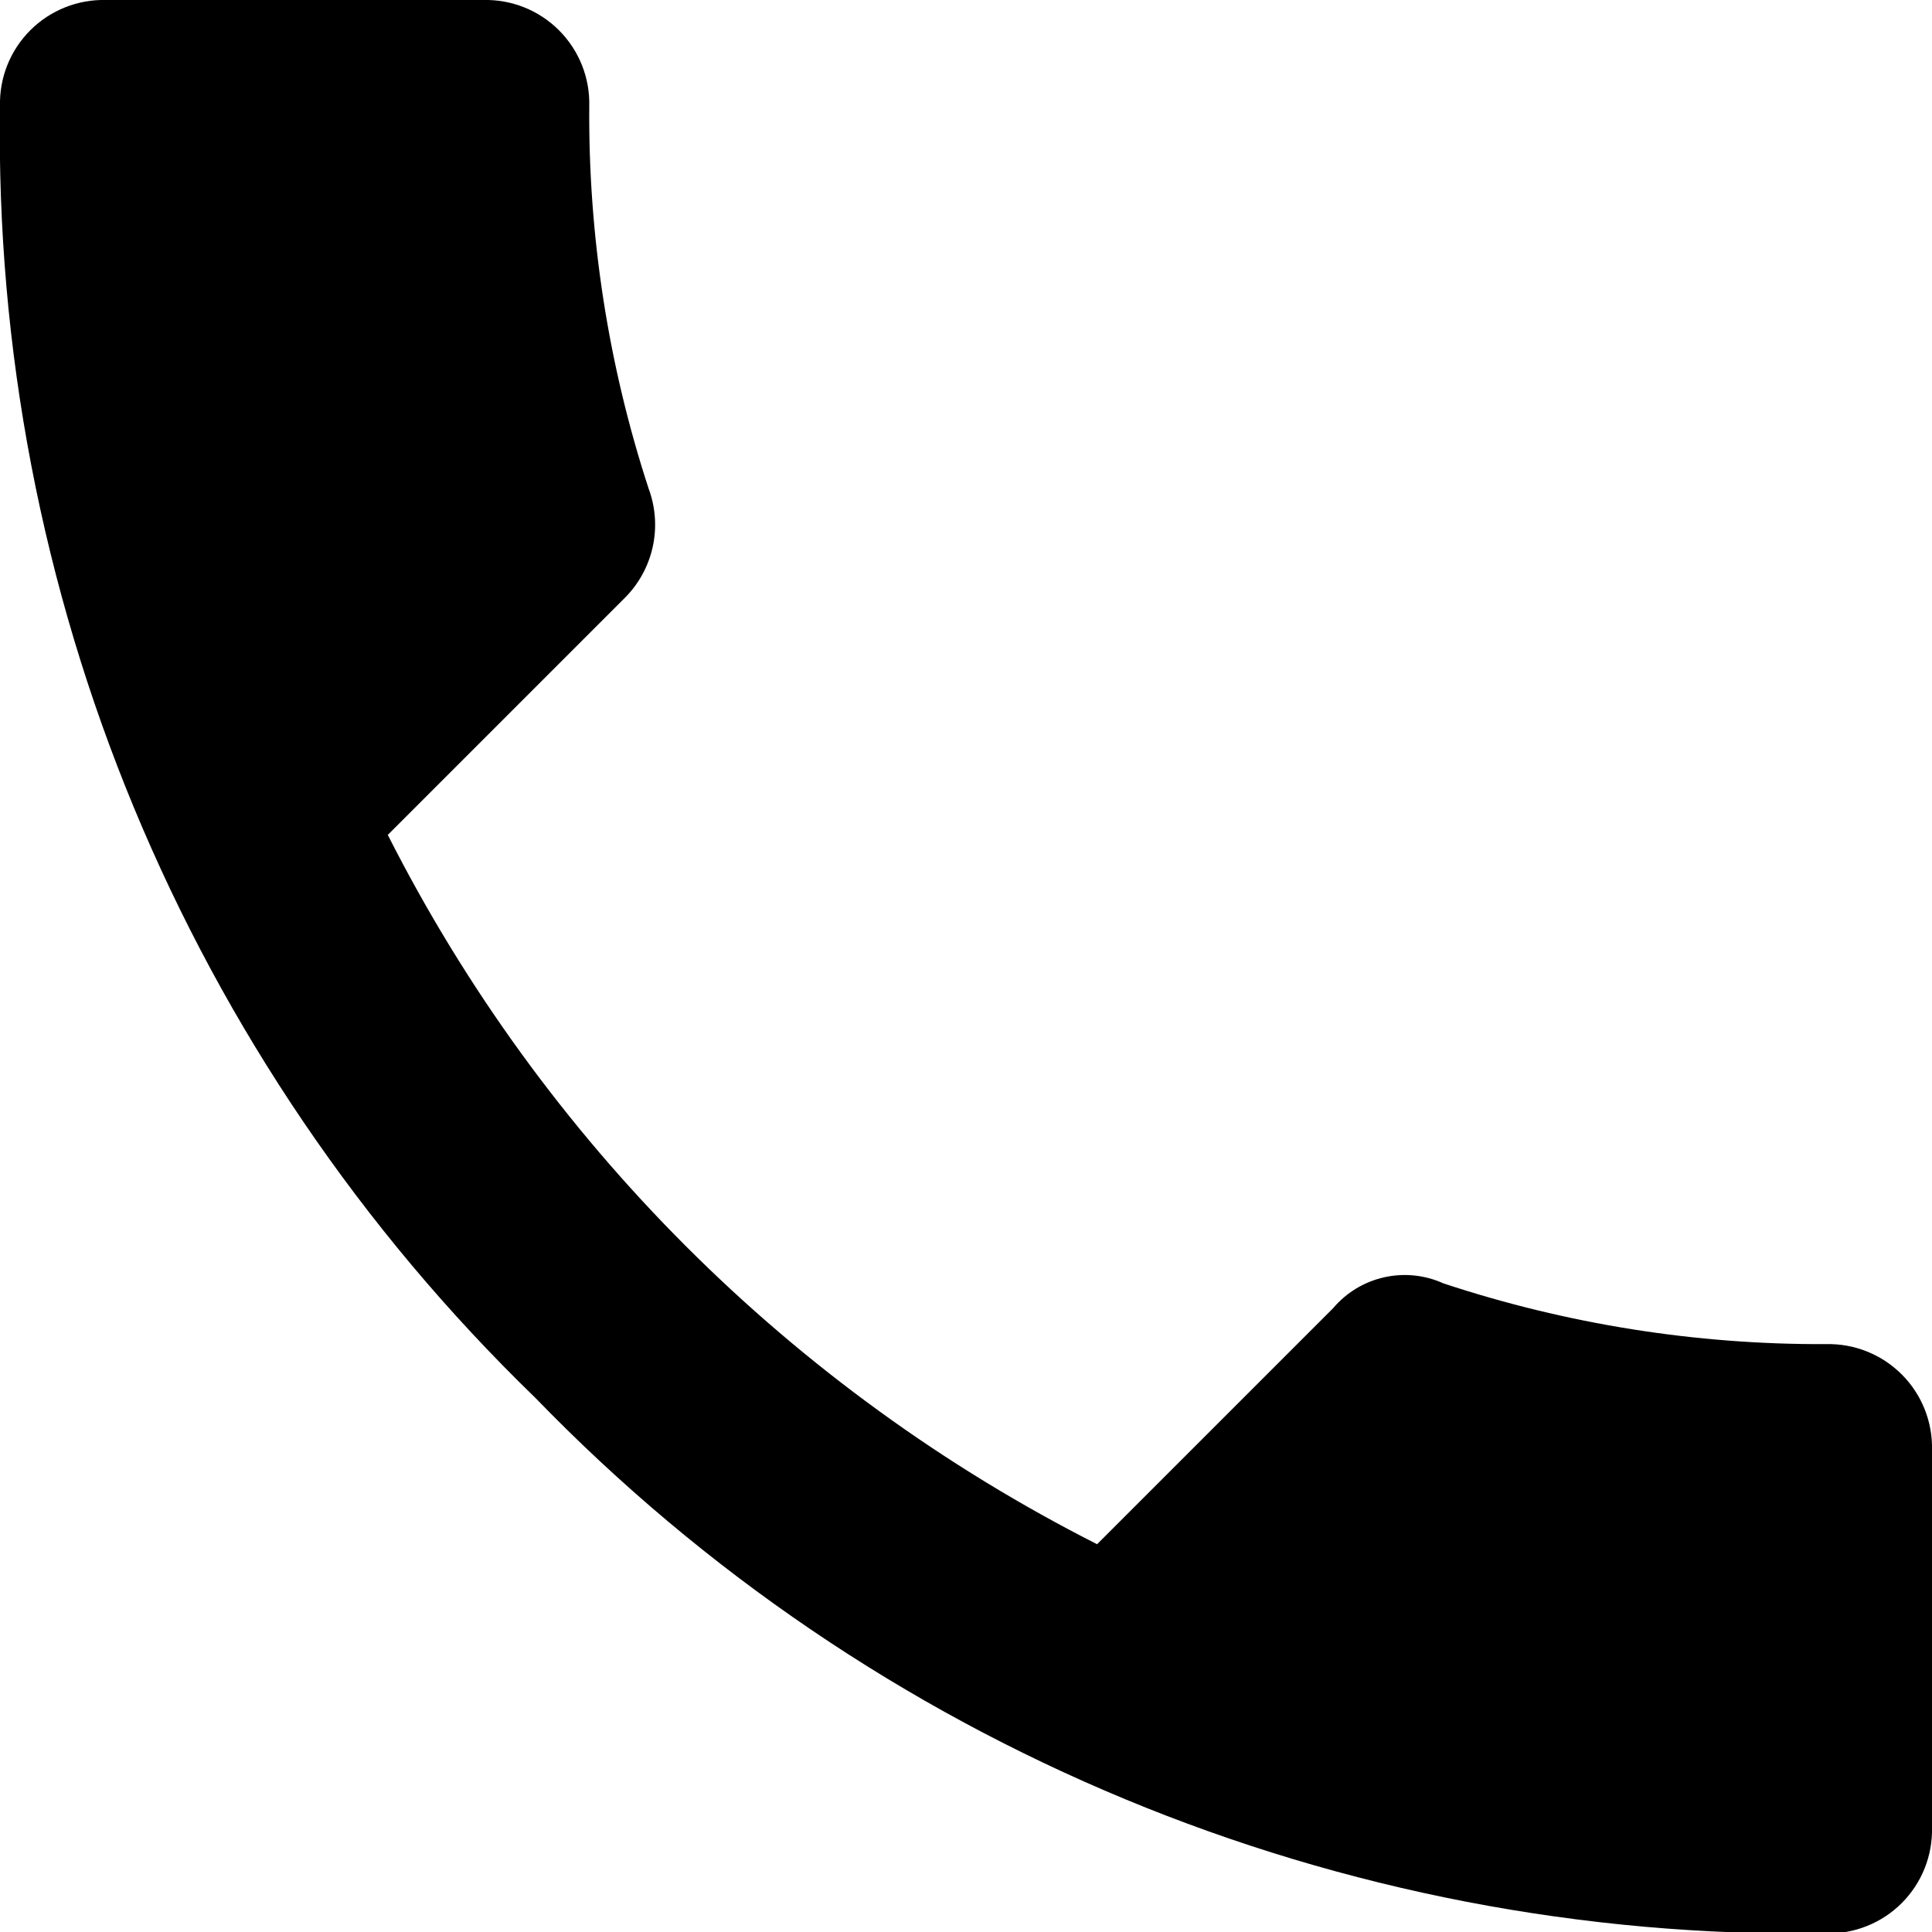
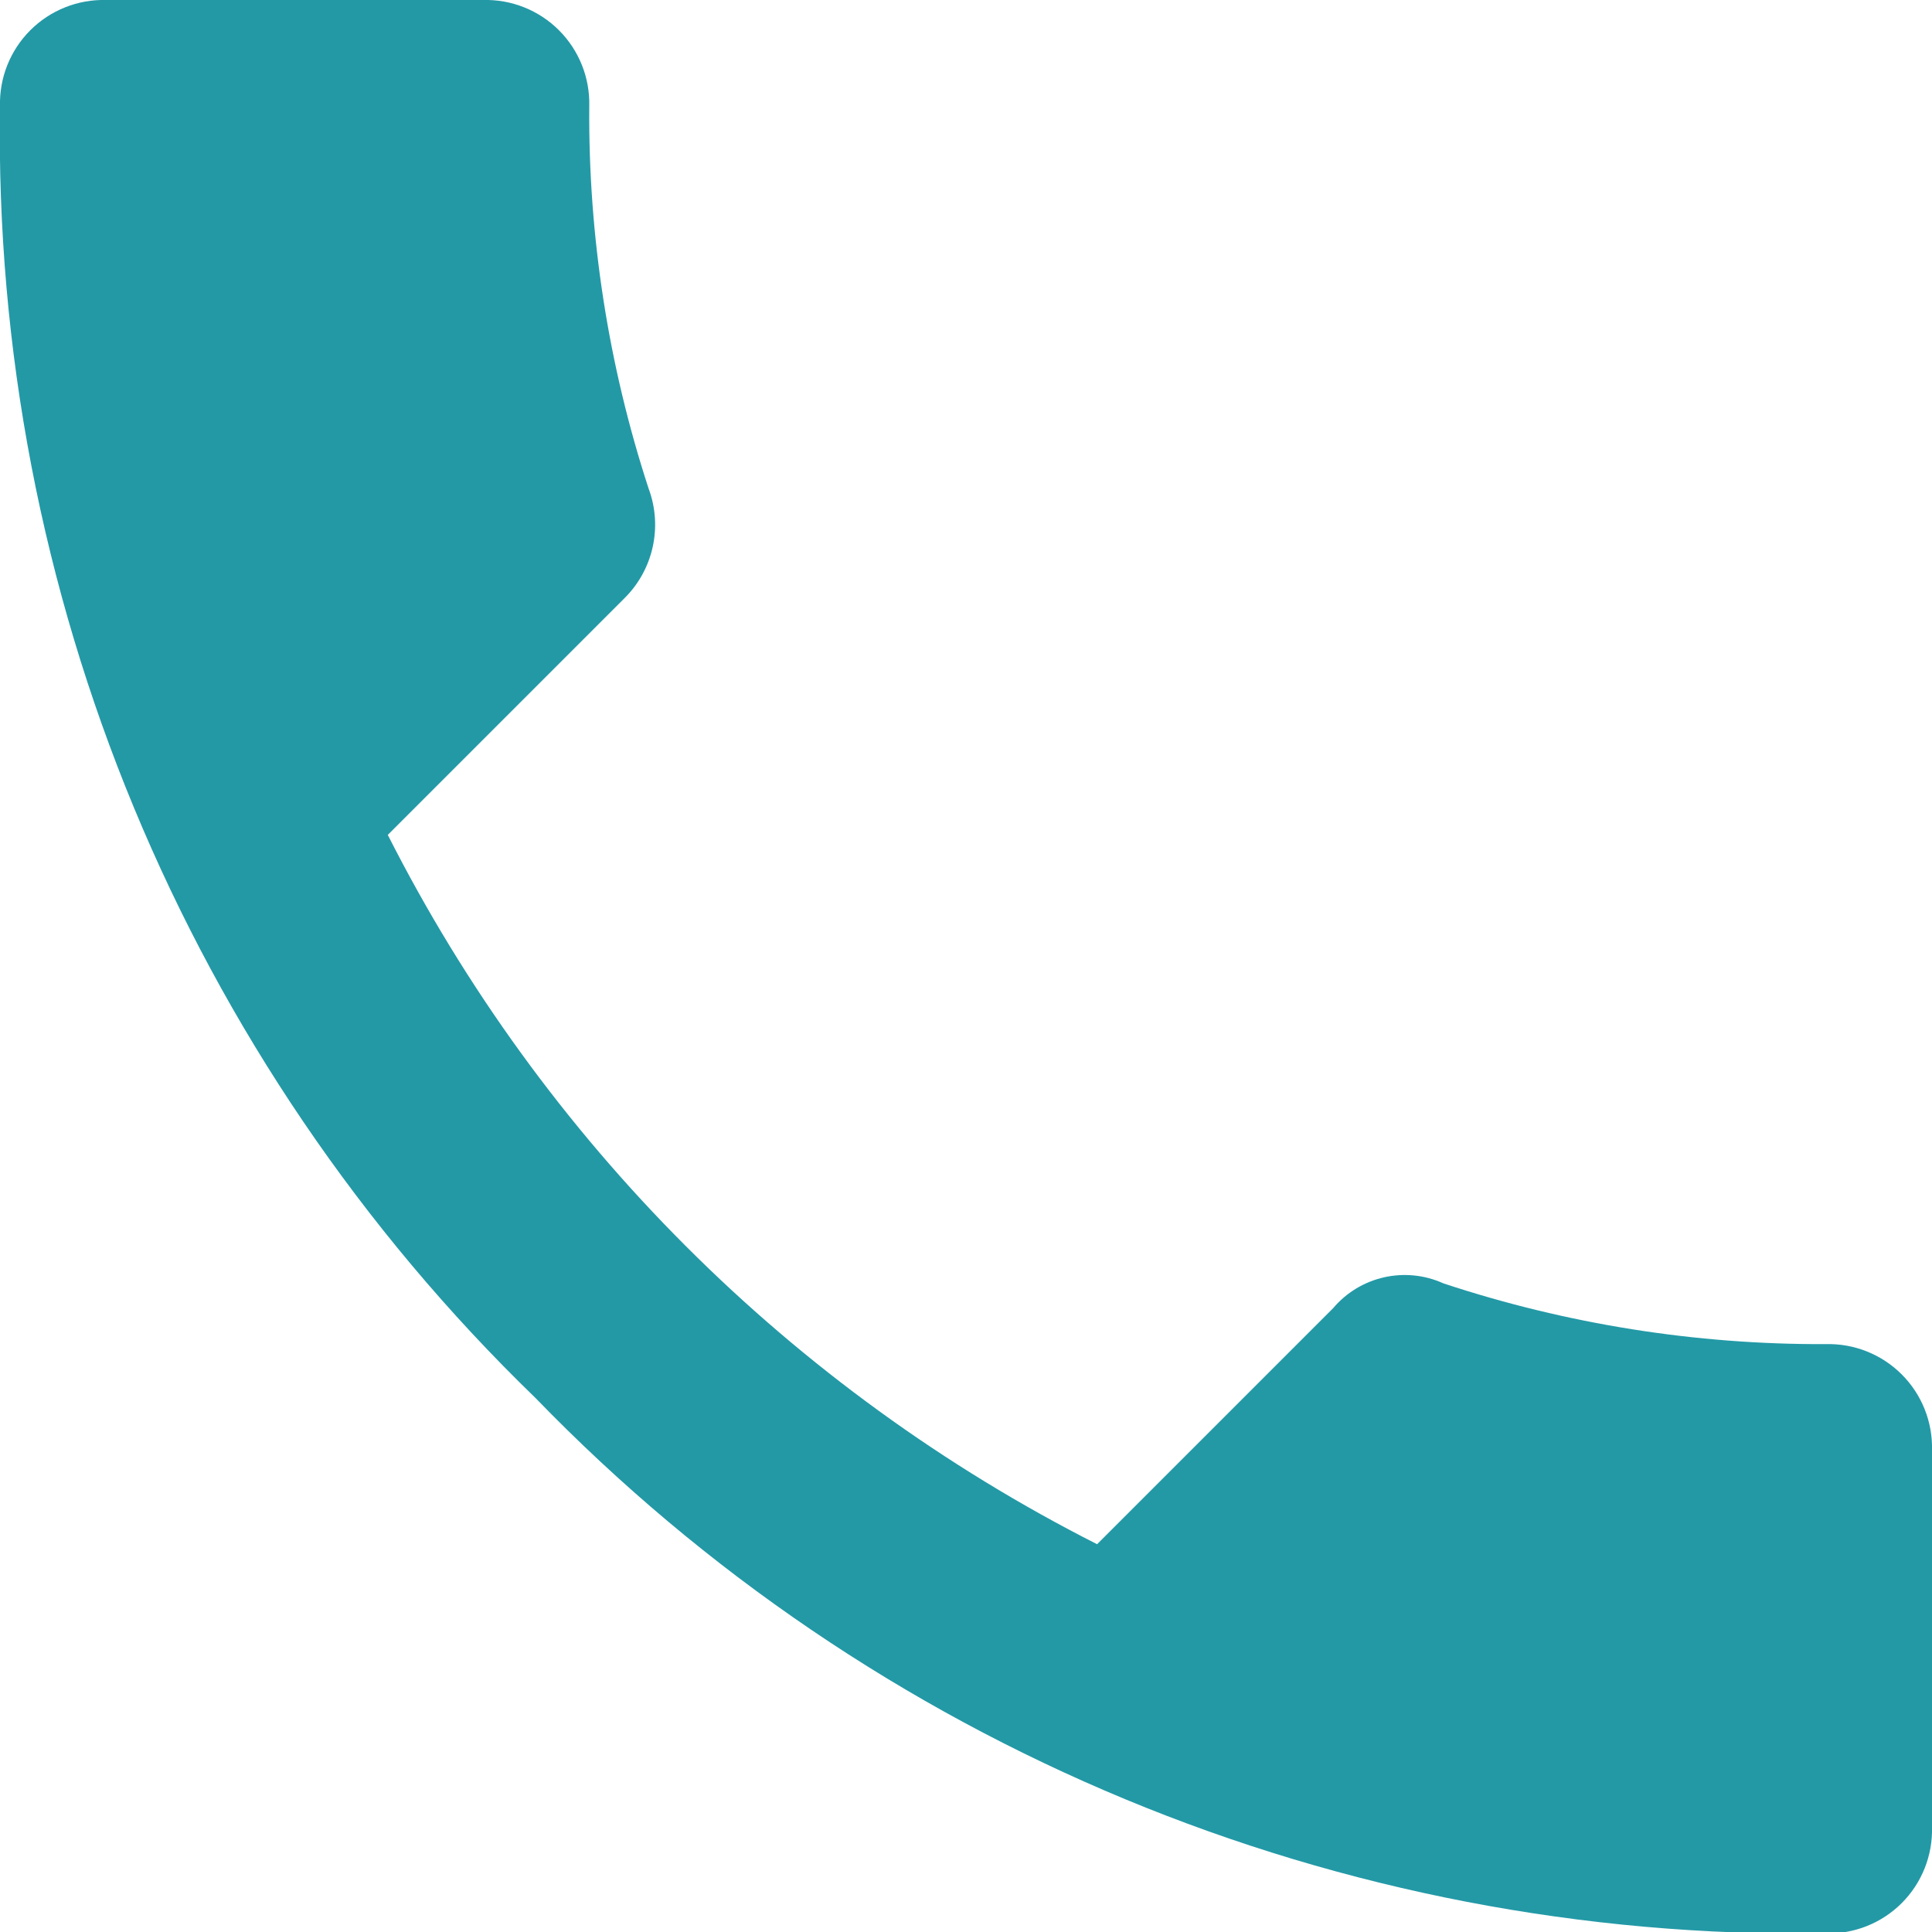
<svg xmlns="http://www.w3.org/2000/svg" width="14" height="14" viewBox="0 0 14 14">
-   <path d="M2.81,6.05a11.68,11.68,0,0,0,5.14,5.14L9.66,9.48a.68.68,0,0,1,.8-.18,8.7,8.7,0,0,0,2.77.44.75.75,0,0,1,.77.77v2.73a.75.75,0,0,1-.77.77,12.75,12.75,0,0,1-9.35-3.88A12.75,12.75,0,0,1,0,.77.75.75,0,0,1,.77,0H3.5a.75.75,0,0,1,.77.77A8.7,8.7,0,0,0,4.7,3.54a.75.75,0,0,1-.18.8Z" />
+   <path fill="#2399A6" d="M2.81,6.05a11.68,11.68,0,0,0,5.14,5.14L9.66,9.48a.68.68,0,0,1,.8-.18,8.7,8.7,0,0,0,2.77.44.75.75,0,0,1,.77.77v2.73a.75.75,0,0,1-.77.77,12.75,12.75,0,0,1-9.35-3.88A12.75,12.75,0,0,1,0,.77.75.75,0,0,1,.77,0H3.5a.75.75,0,0,1,.77.77A8.7,8.7,0,0,0,4.7,3.54a.75.75,0,0,1-.18.8Z" />
</svg>
